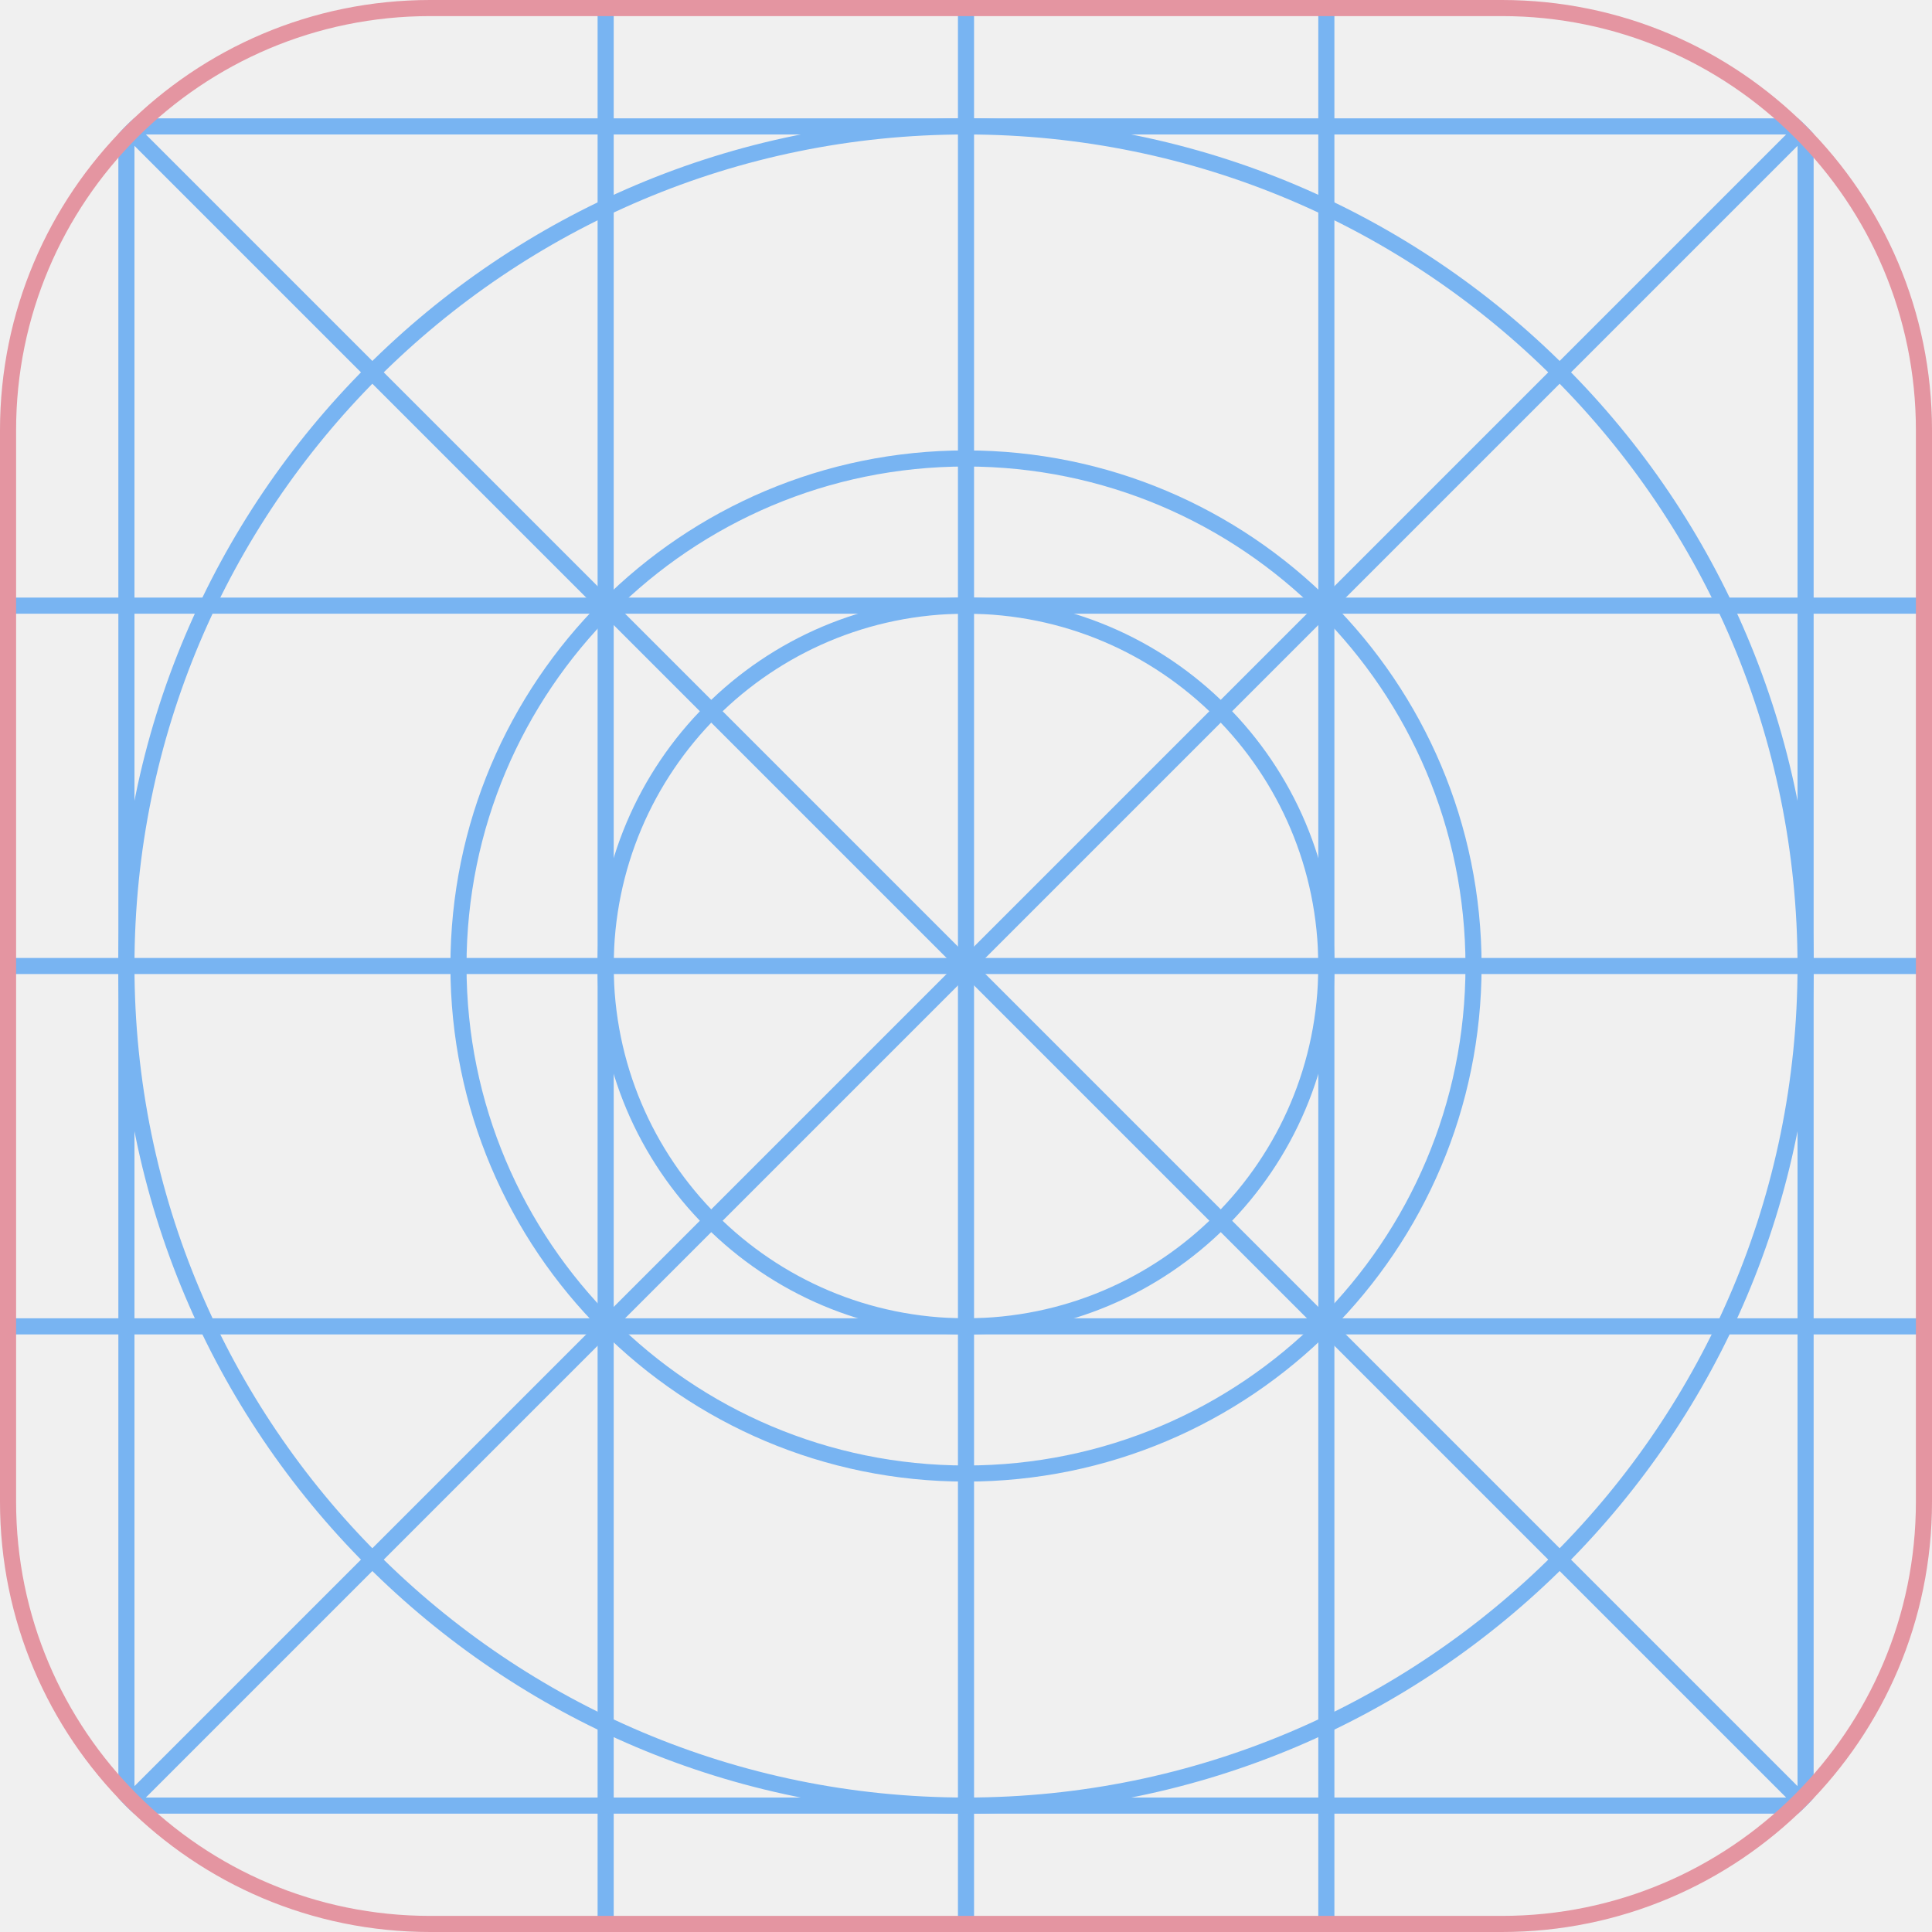
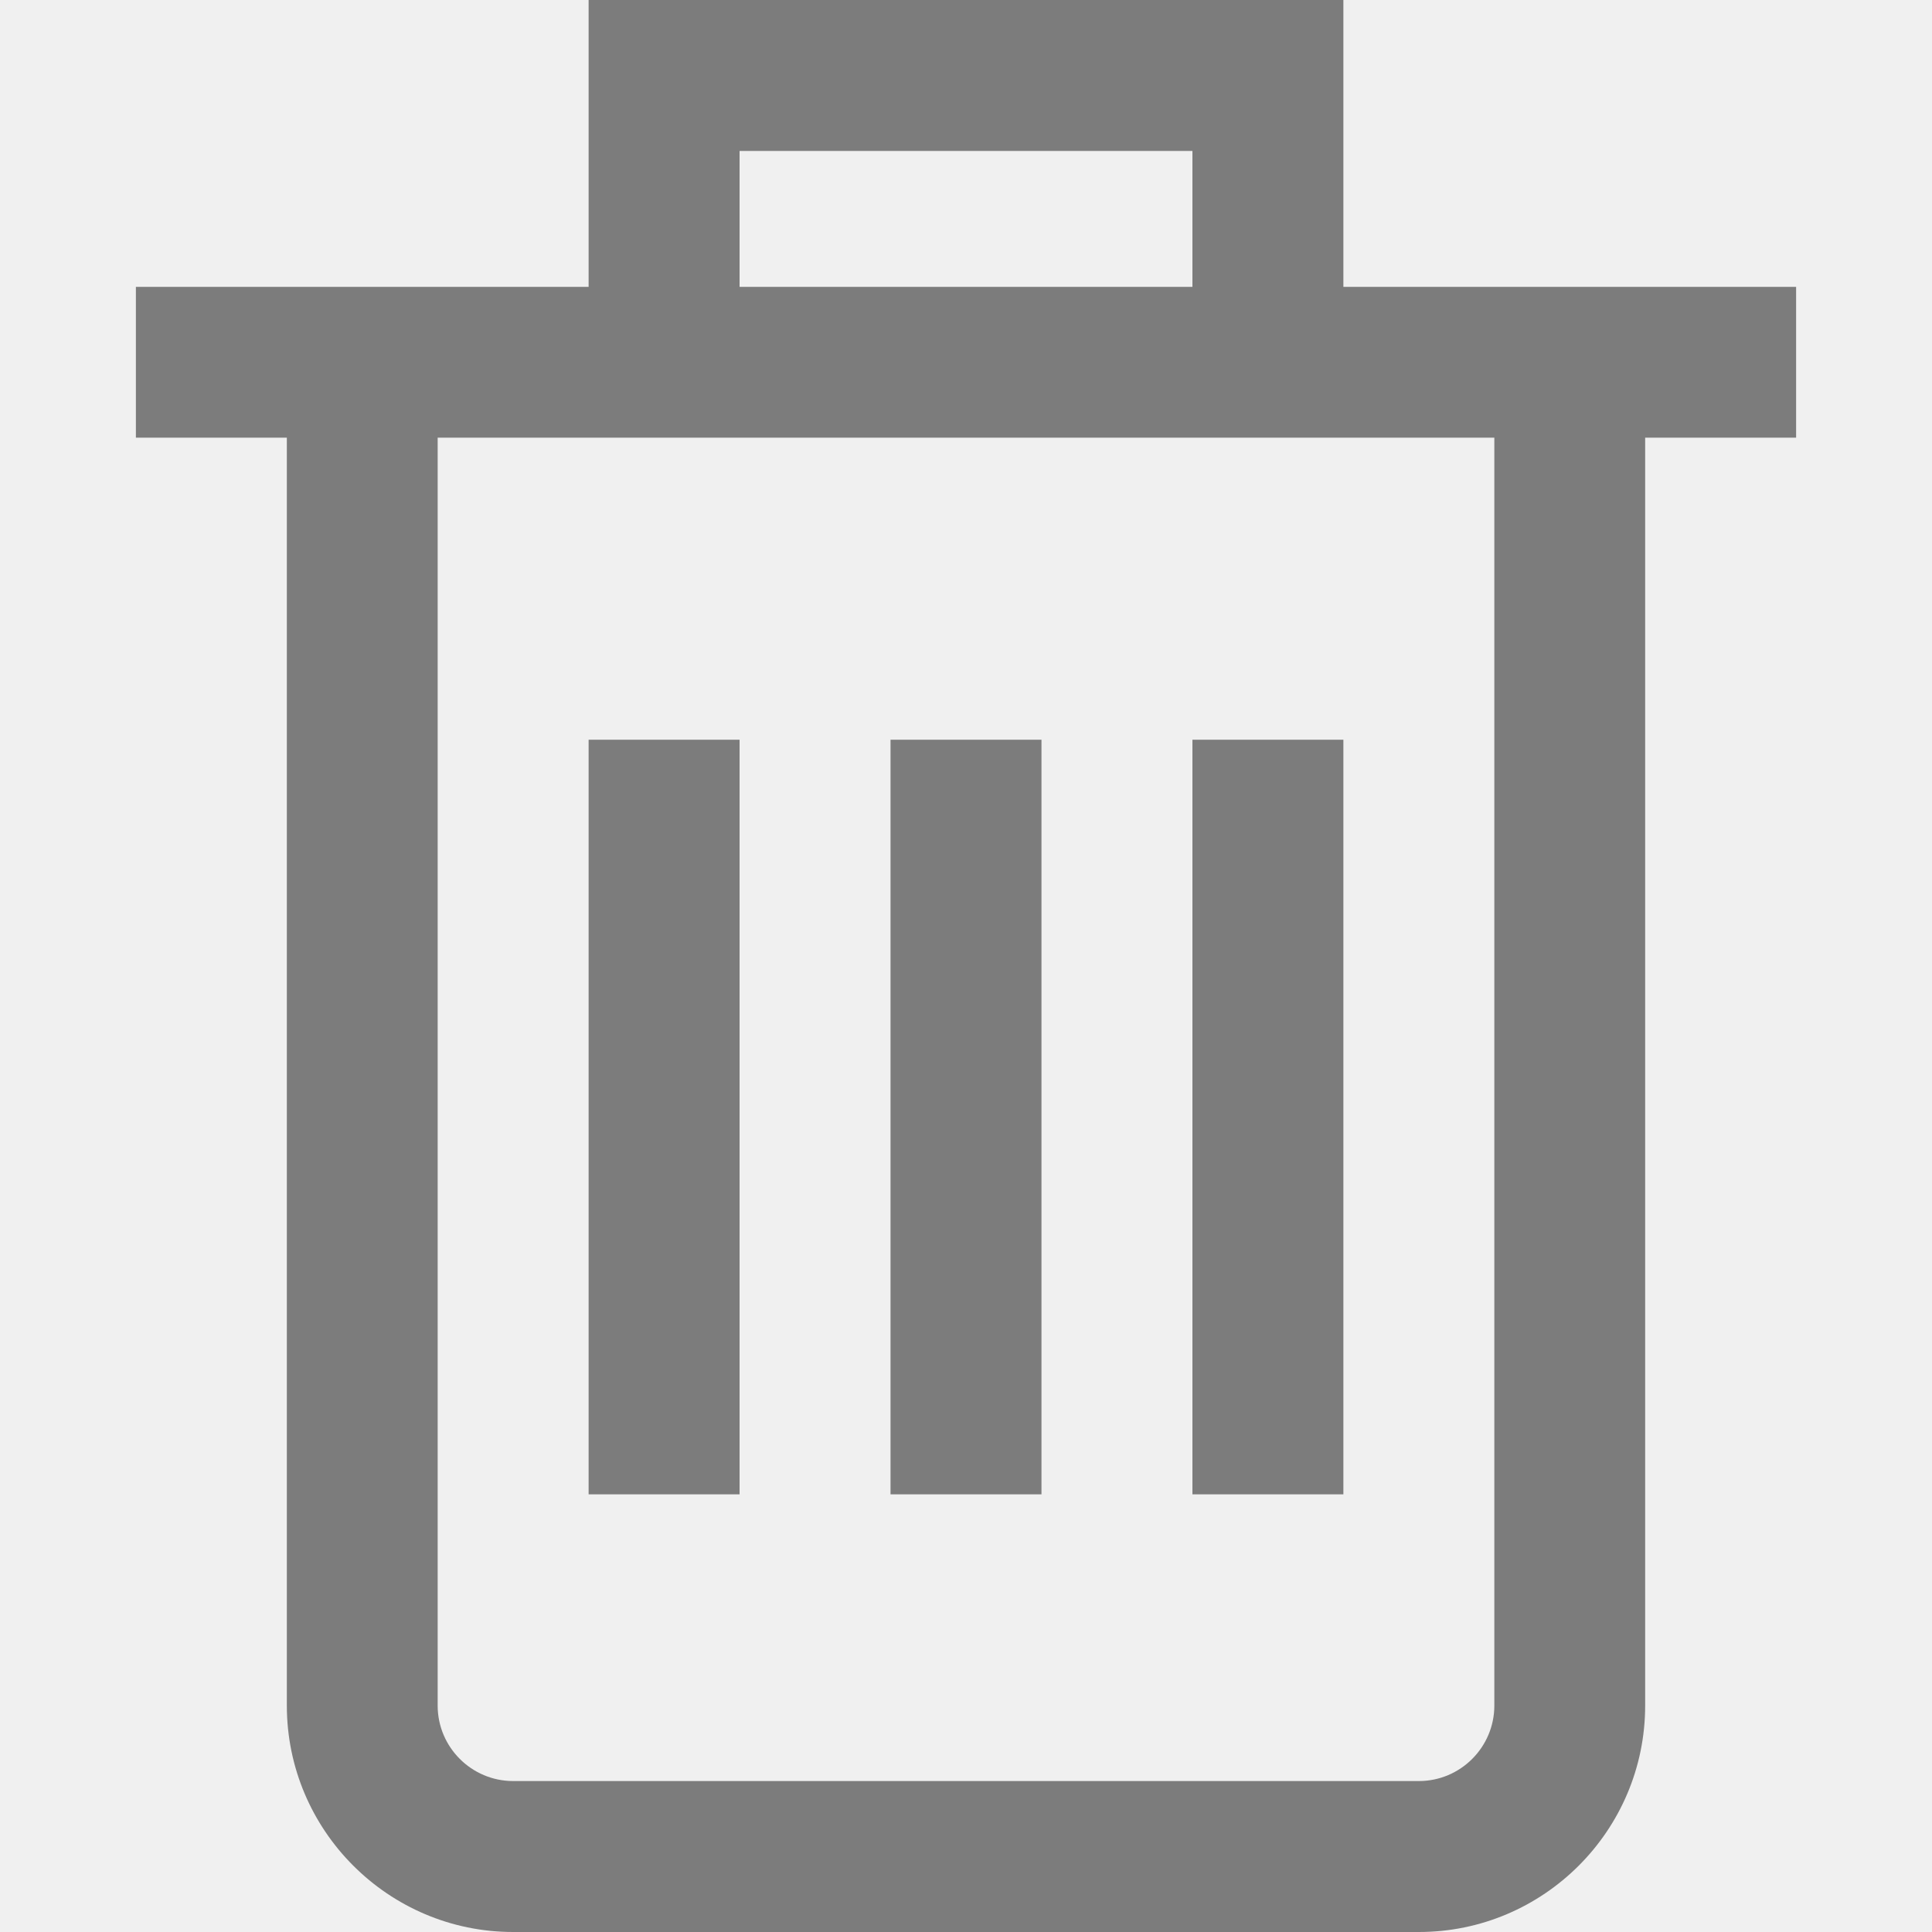
- <svg xmlns="http://www.w3.org/2000/svg" width="60" height="60" viewBox="0 0 60 60" fill="none">
-   <g opacity="0.5">
-     <g clip-path="url(#clip0_8_7686)">
-       <rect width="60" height="60" rx="13.359" fill="#EFEFEF" />
-       <path d="M0 41.191H60" stroke="#0077F3" stroke-width="0.5" />
-       <path d="M0 30H60" stroke="#0077F3" stroke-width="0.5" />
-       <path d="M0 18.809H60" stroke="#0077F3" stroke-width="0.5" />
-       <path d="M41.191 60V0" stroke="#0077F3" stroke-width="0.5" />
-       <path d="M30 60V0" stroke="#0077F3" stroke-width="0.5" />
-       <path d="M18.809 60V0" stroke="#0077F3" stroke-width="0.5" />
-       <path d="M60 60L0 0" stroke="#0077F3" stroke-width="0.5" />
-       <path d="M0 60L60 0" stroke="#0077F3" stroke-width="0.5" />
-       <rect x="3.926" y="3.926" width="52.148" height="52.148" stroke="#0077F3" stroke-width="0.5" />
-       <circle cx="30" cy="30" r="11.191" stroke="#0077F3" stroke-width="0.5" />
-       <circle cx="30" cy="30" r="15.762" stroke="#0077F3" stroke-width="0.5" />
-       <circle cx="30" cy="30" r="26.074" stroke="#0077F3" stroke-width="0.5" />
-     </g>
-     <rect x="0.25" y="0.25" width="59.5" height="59.5" rx="13.109" stroke="#D83A52" stroke-width="0.5" />
-   </g>
-   <defs>
-     <clipPath id="clip0_8_7686">
-       <rect width="60" height="60" rx="13.359" fill="white" />
-     </clipPath>
-   </defs>
+ <svg xmlns="http://www.w3.org/2000/svg" width="15" height="15" viewBox="0 0 15 15" fill="none">
+   <path d="M8.086 5.743H6.914V11.602H8.086V5.743ZM10.43 5.743H9.258V11.602H10.43V5.743ZM10.43 2.227V0H4.57V2.227H1.055V3.398H2.227V13.242C2.227 14.211 3.015 15 3.984 15H11.016C11.985 15 12.773 14.211 12.773 13.242V3.398H13.945V2.227H10.43ZM5.742 1.172H9.258V2.227H5.742V1.172ZM11.602 13.242C11.602 13.565 11.339 13.828 11.016 13.828H3.984C3.661 13.828 3.398 13.565 3.398 13.242V3.398H11.602V13.242ZM5.742 5.743H4.57V11.602H5.742V5.743Z" fill="#7C7C7C" />
</svg>
